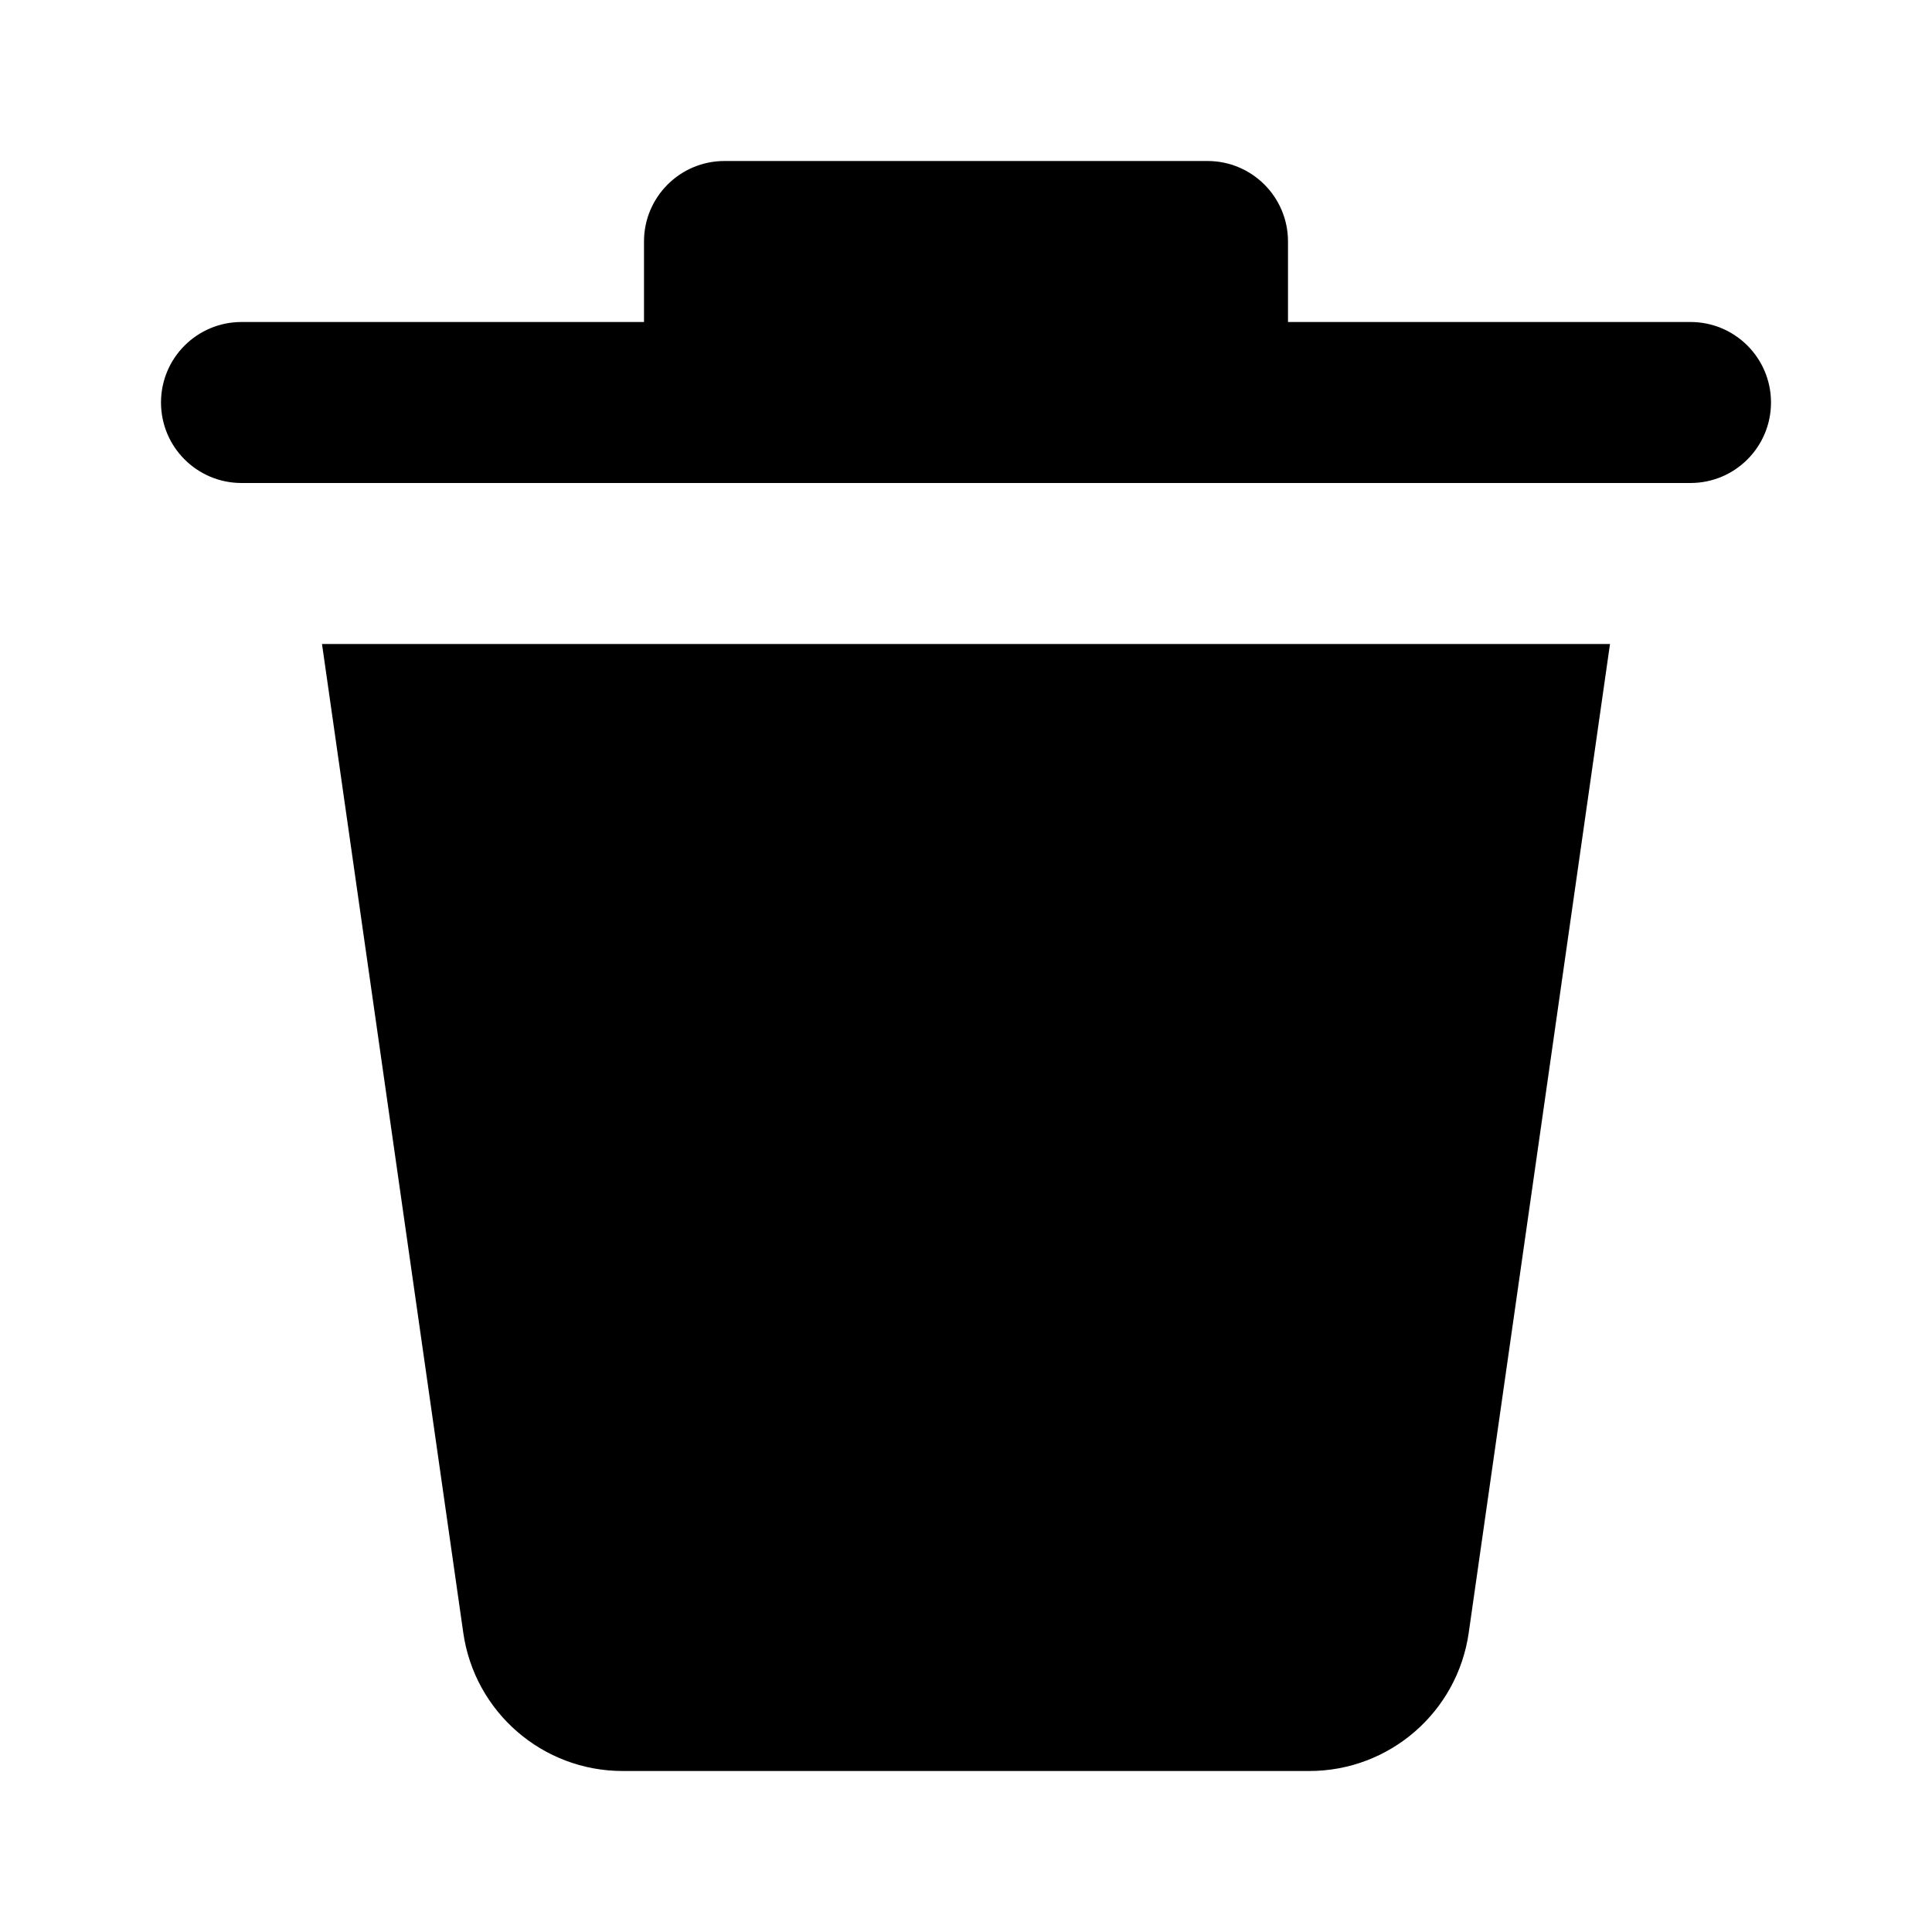
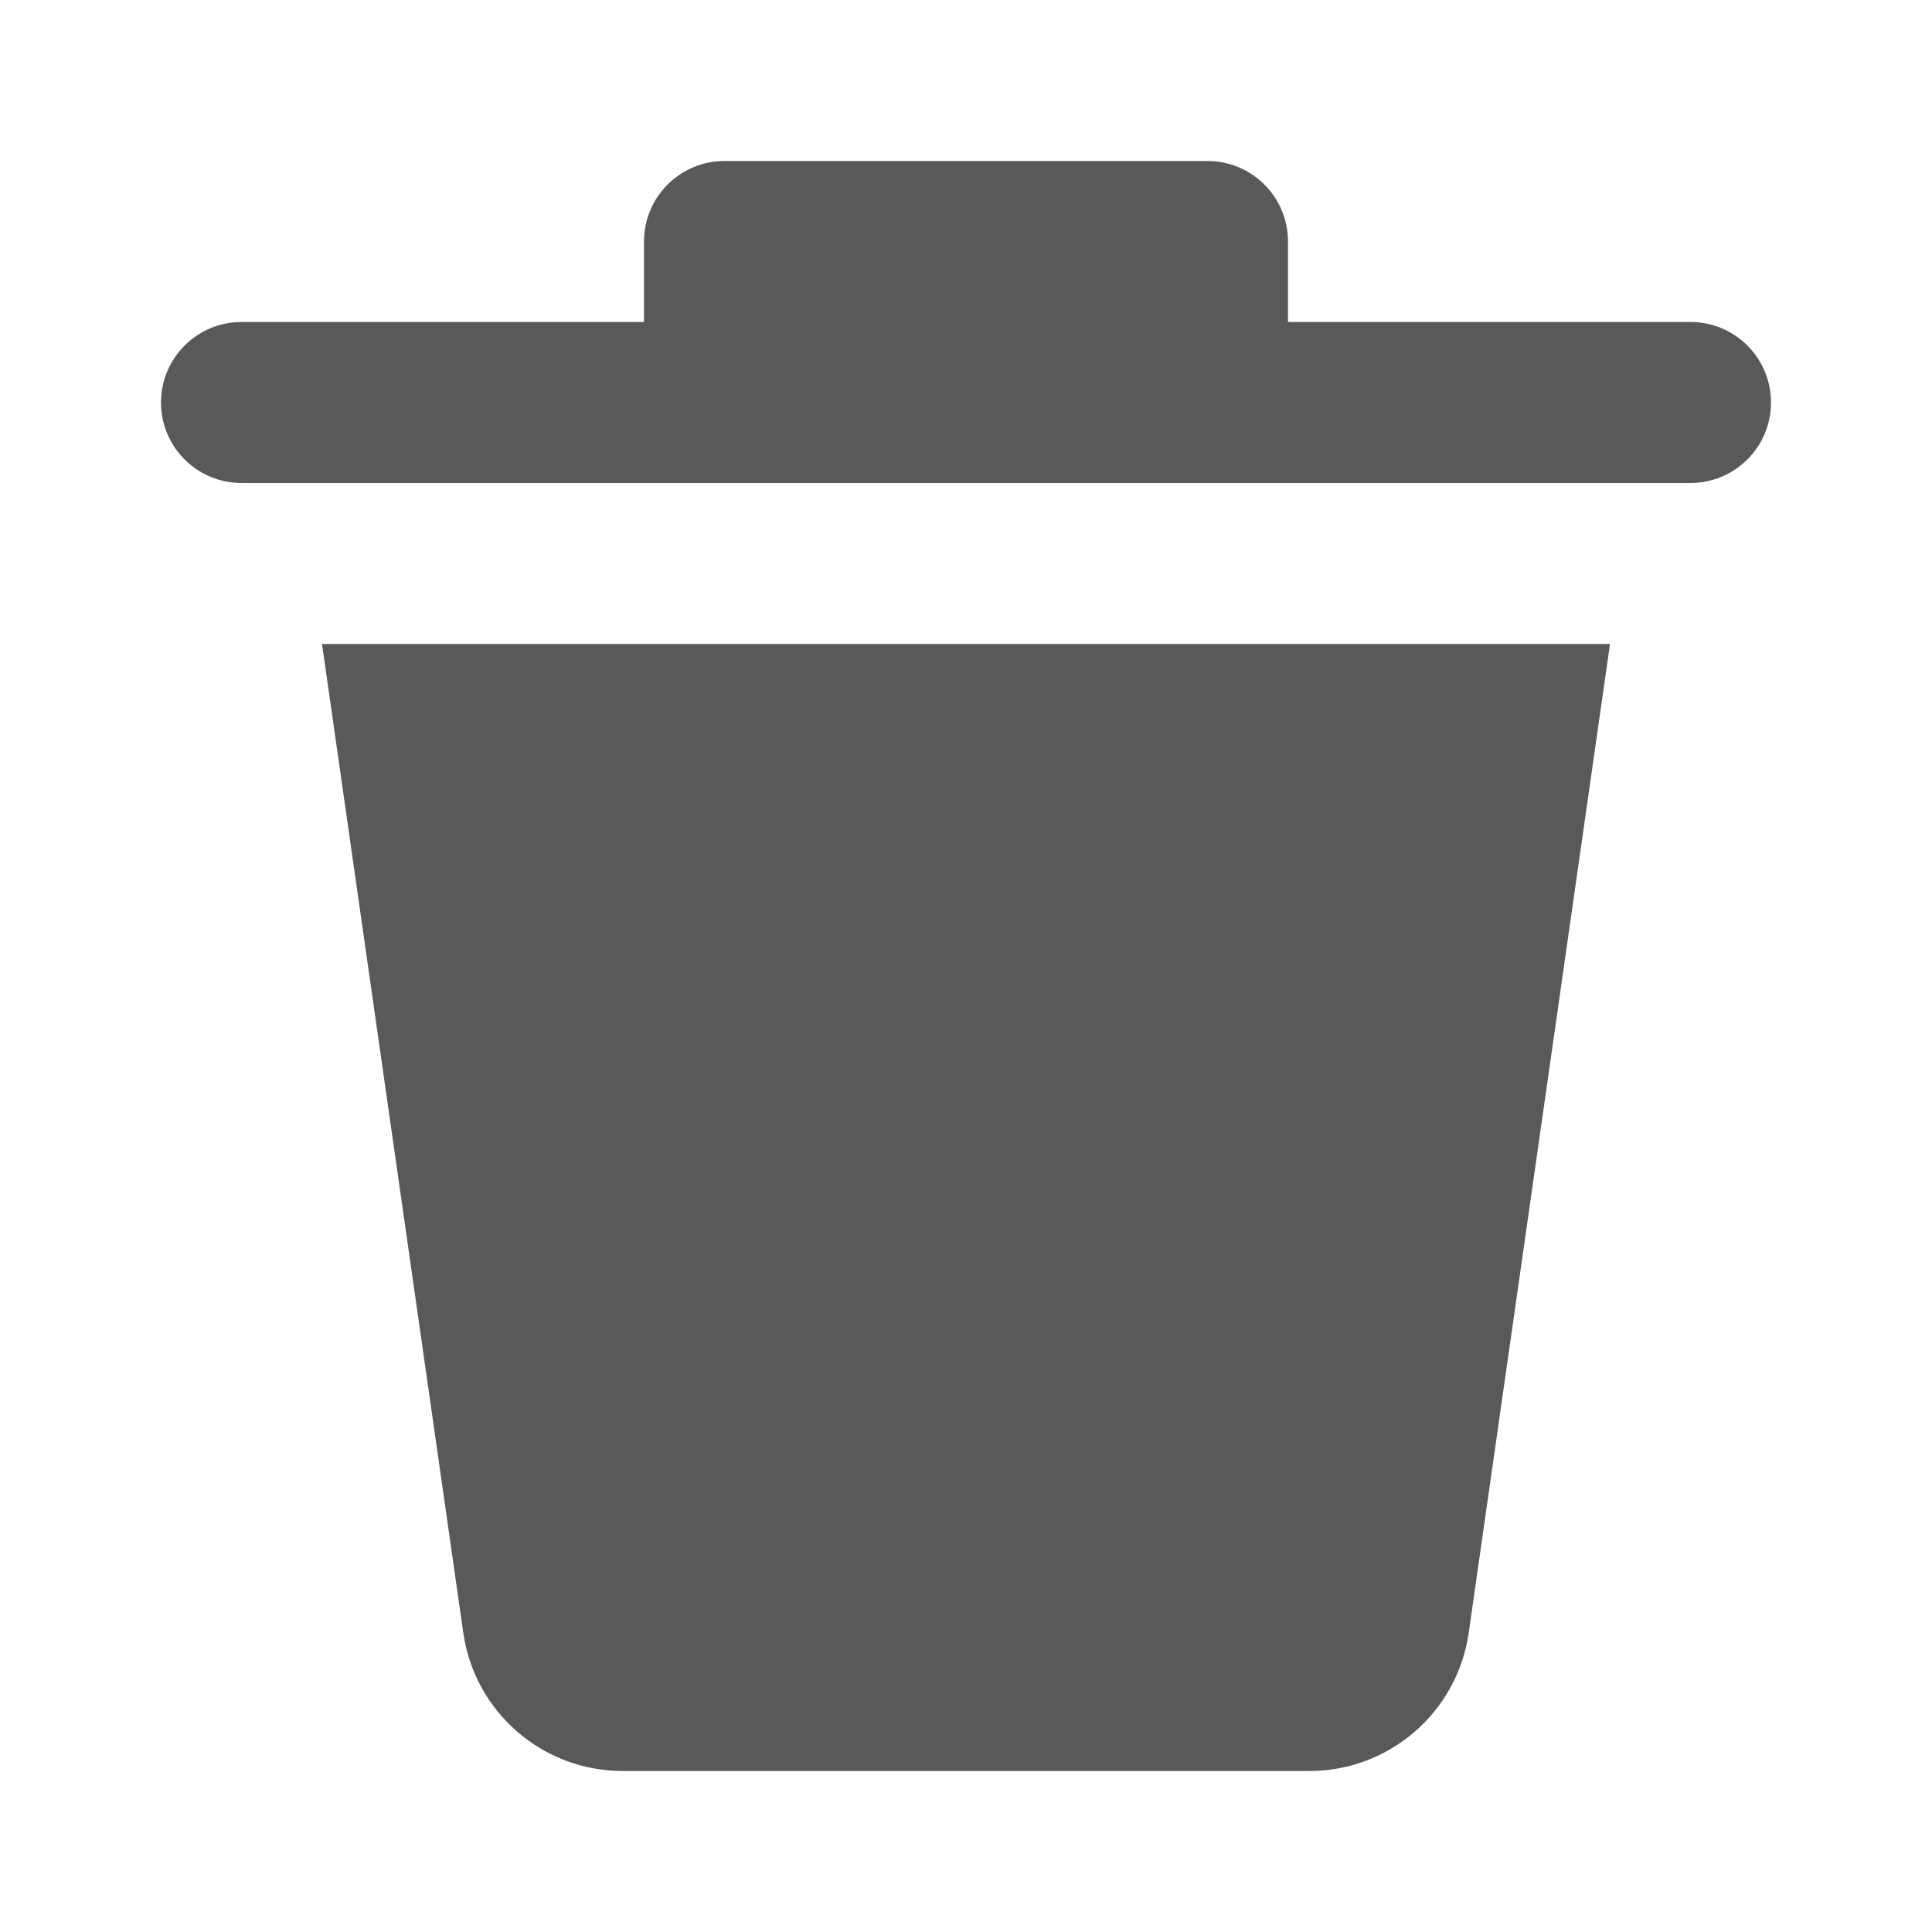
<svg xmlns="http://www.w3.org/2000/svg" viewBox="0 0 24 24">
-   <path d="M5.755,20.283,4,8H20L18.245,20.283A2,2,0,0,1,16.265,22H7.735A2,2,0,0,1,5.755,20.283ZM21,4H16V3a1,1,0,0,0-1-1H9A1,1,0,0,0,8,3V4H3A1,1,0,0,0,3,6H21a1,1,0,0,0,0-2Z" />
+   <path fill="#595959" d="M5.755,20.283,4,8H20L18.245,20.283A2,2,0,0,1,16.265,22H7.735A2,2,0,0,1,5.755,20.283ZM21,4H16V3a1,1,0,0,0-1-1H9A1,1,0,0,0,8,3V4H3A1,1,0,0,0,3,6H21a1,1,0,0,0,0-2Z" />
</svg>
